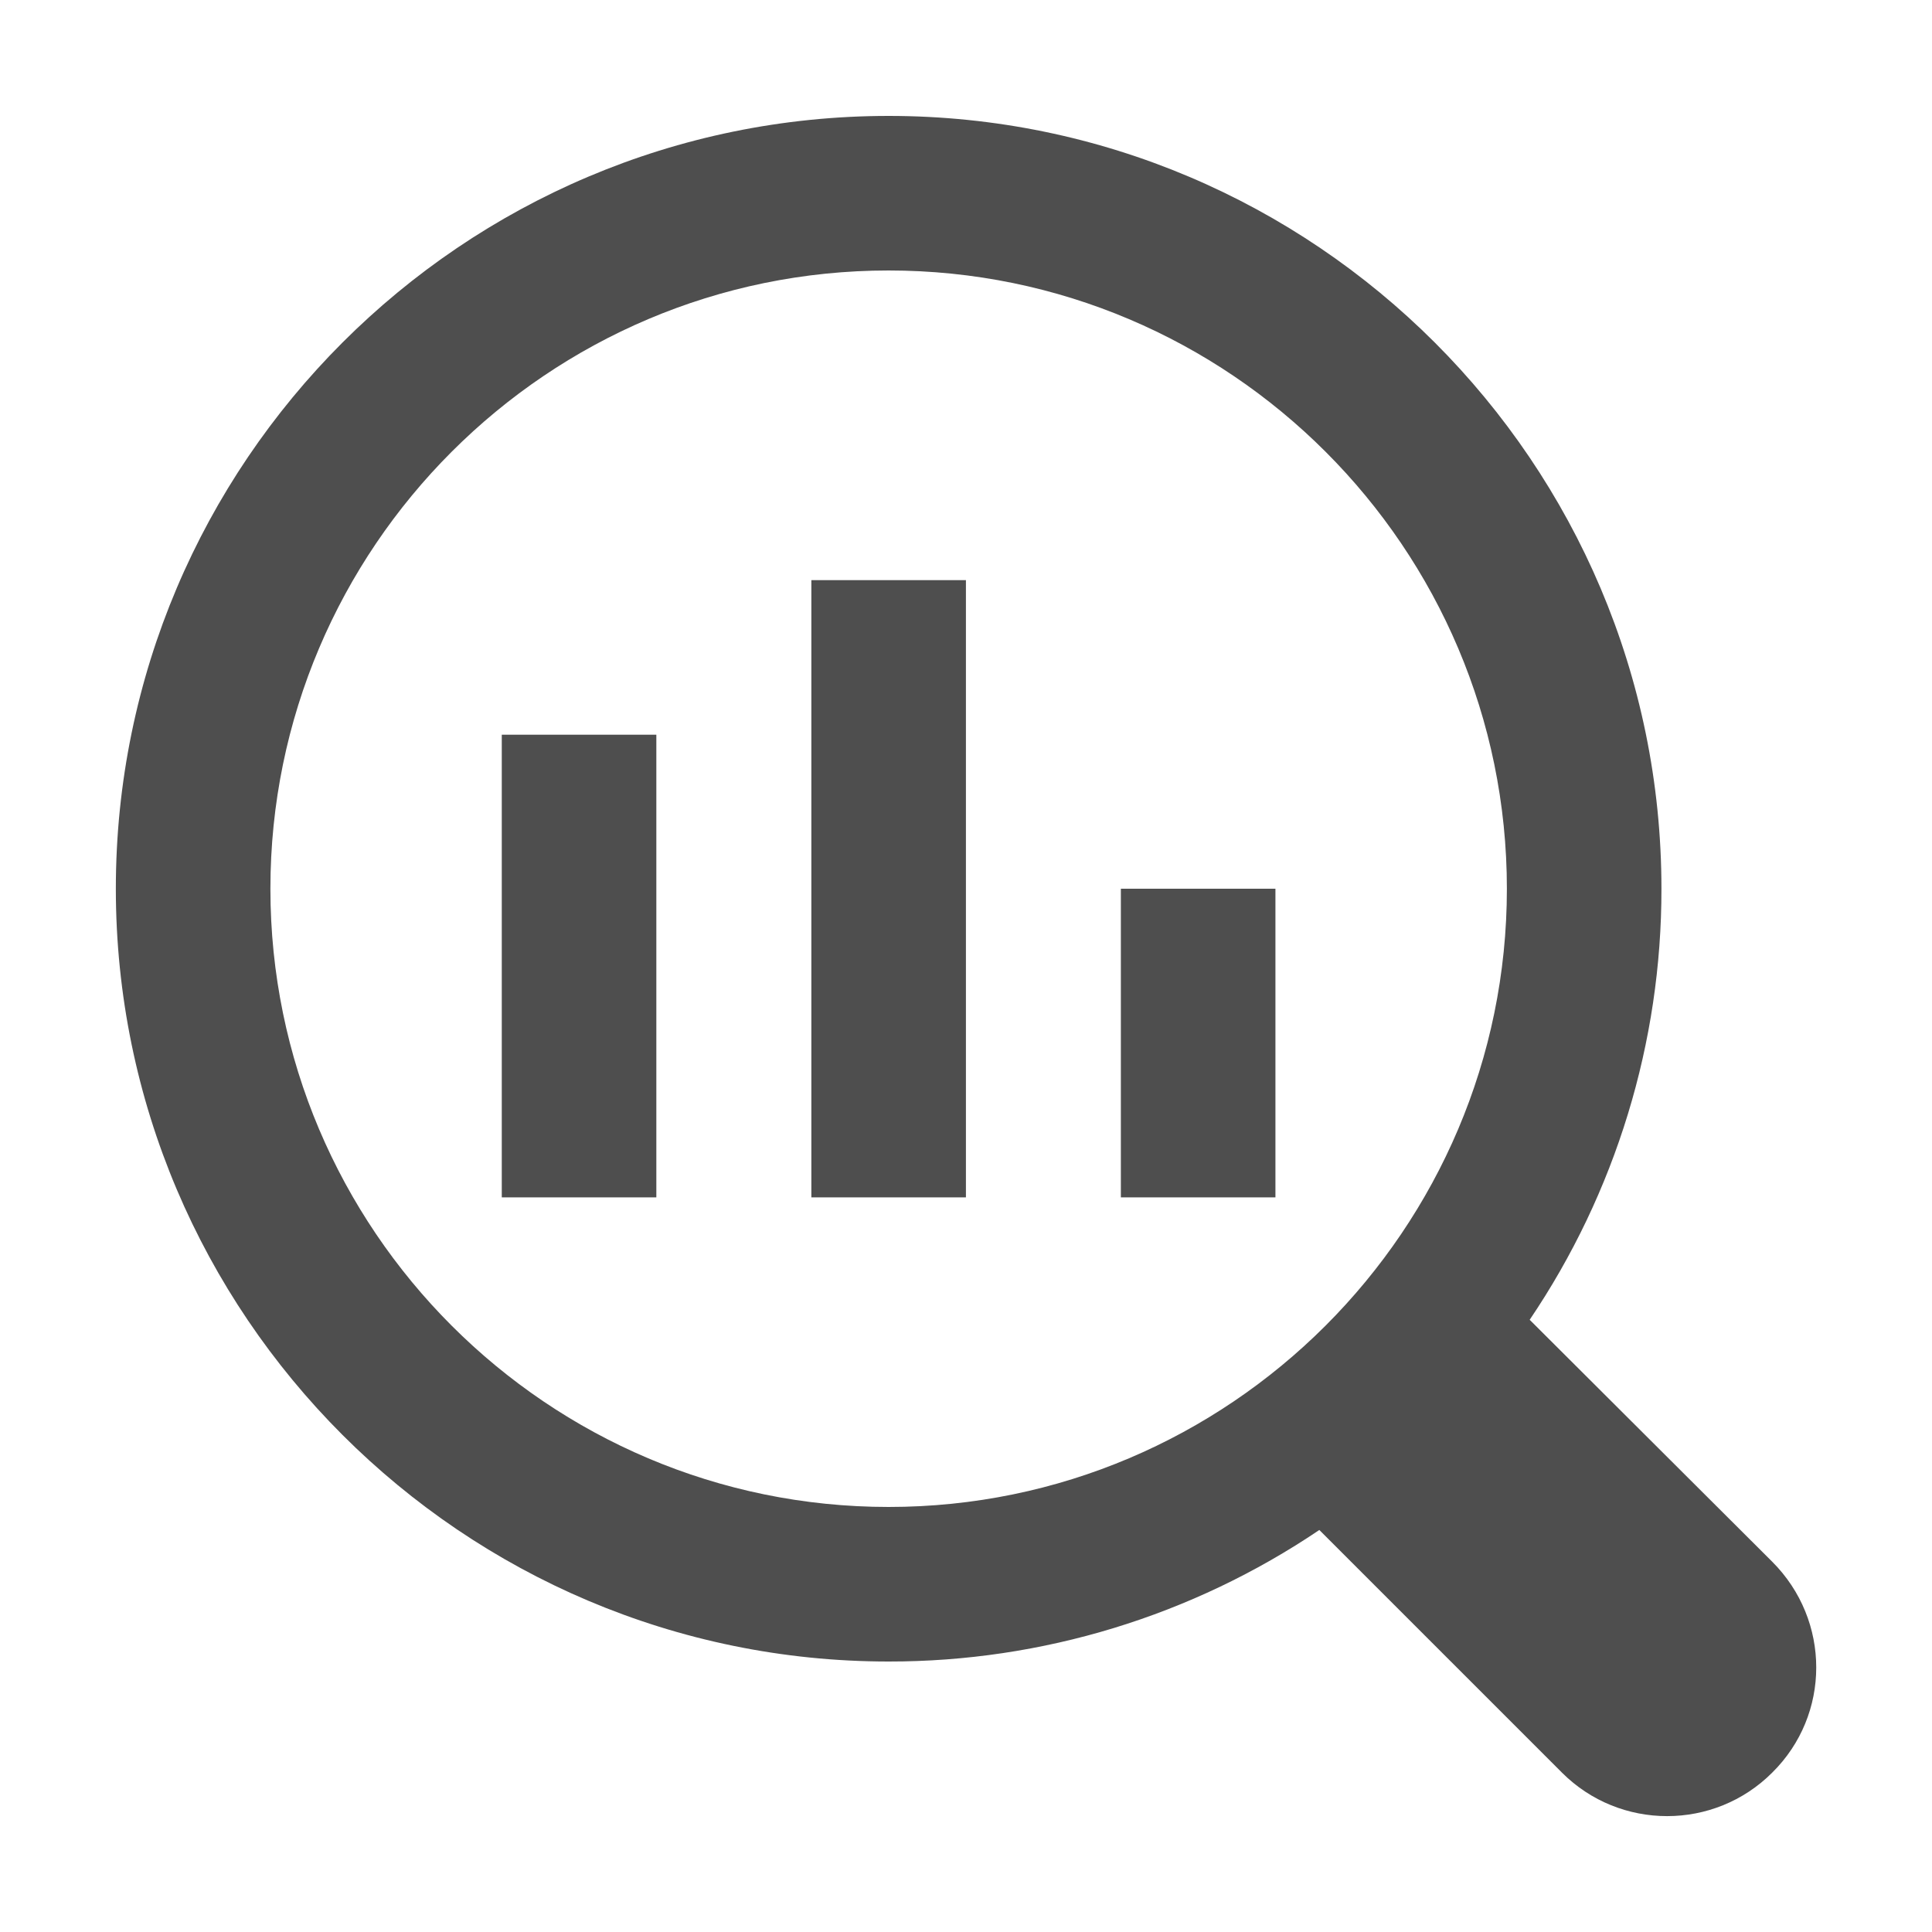
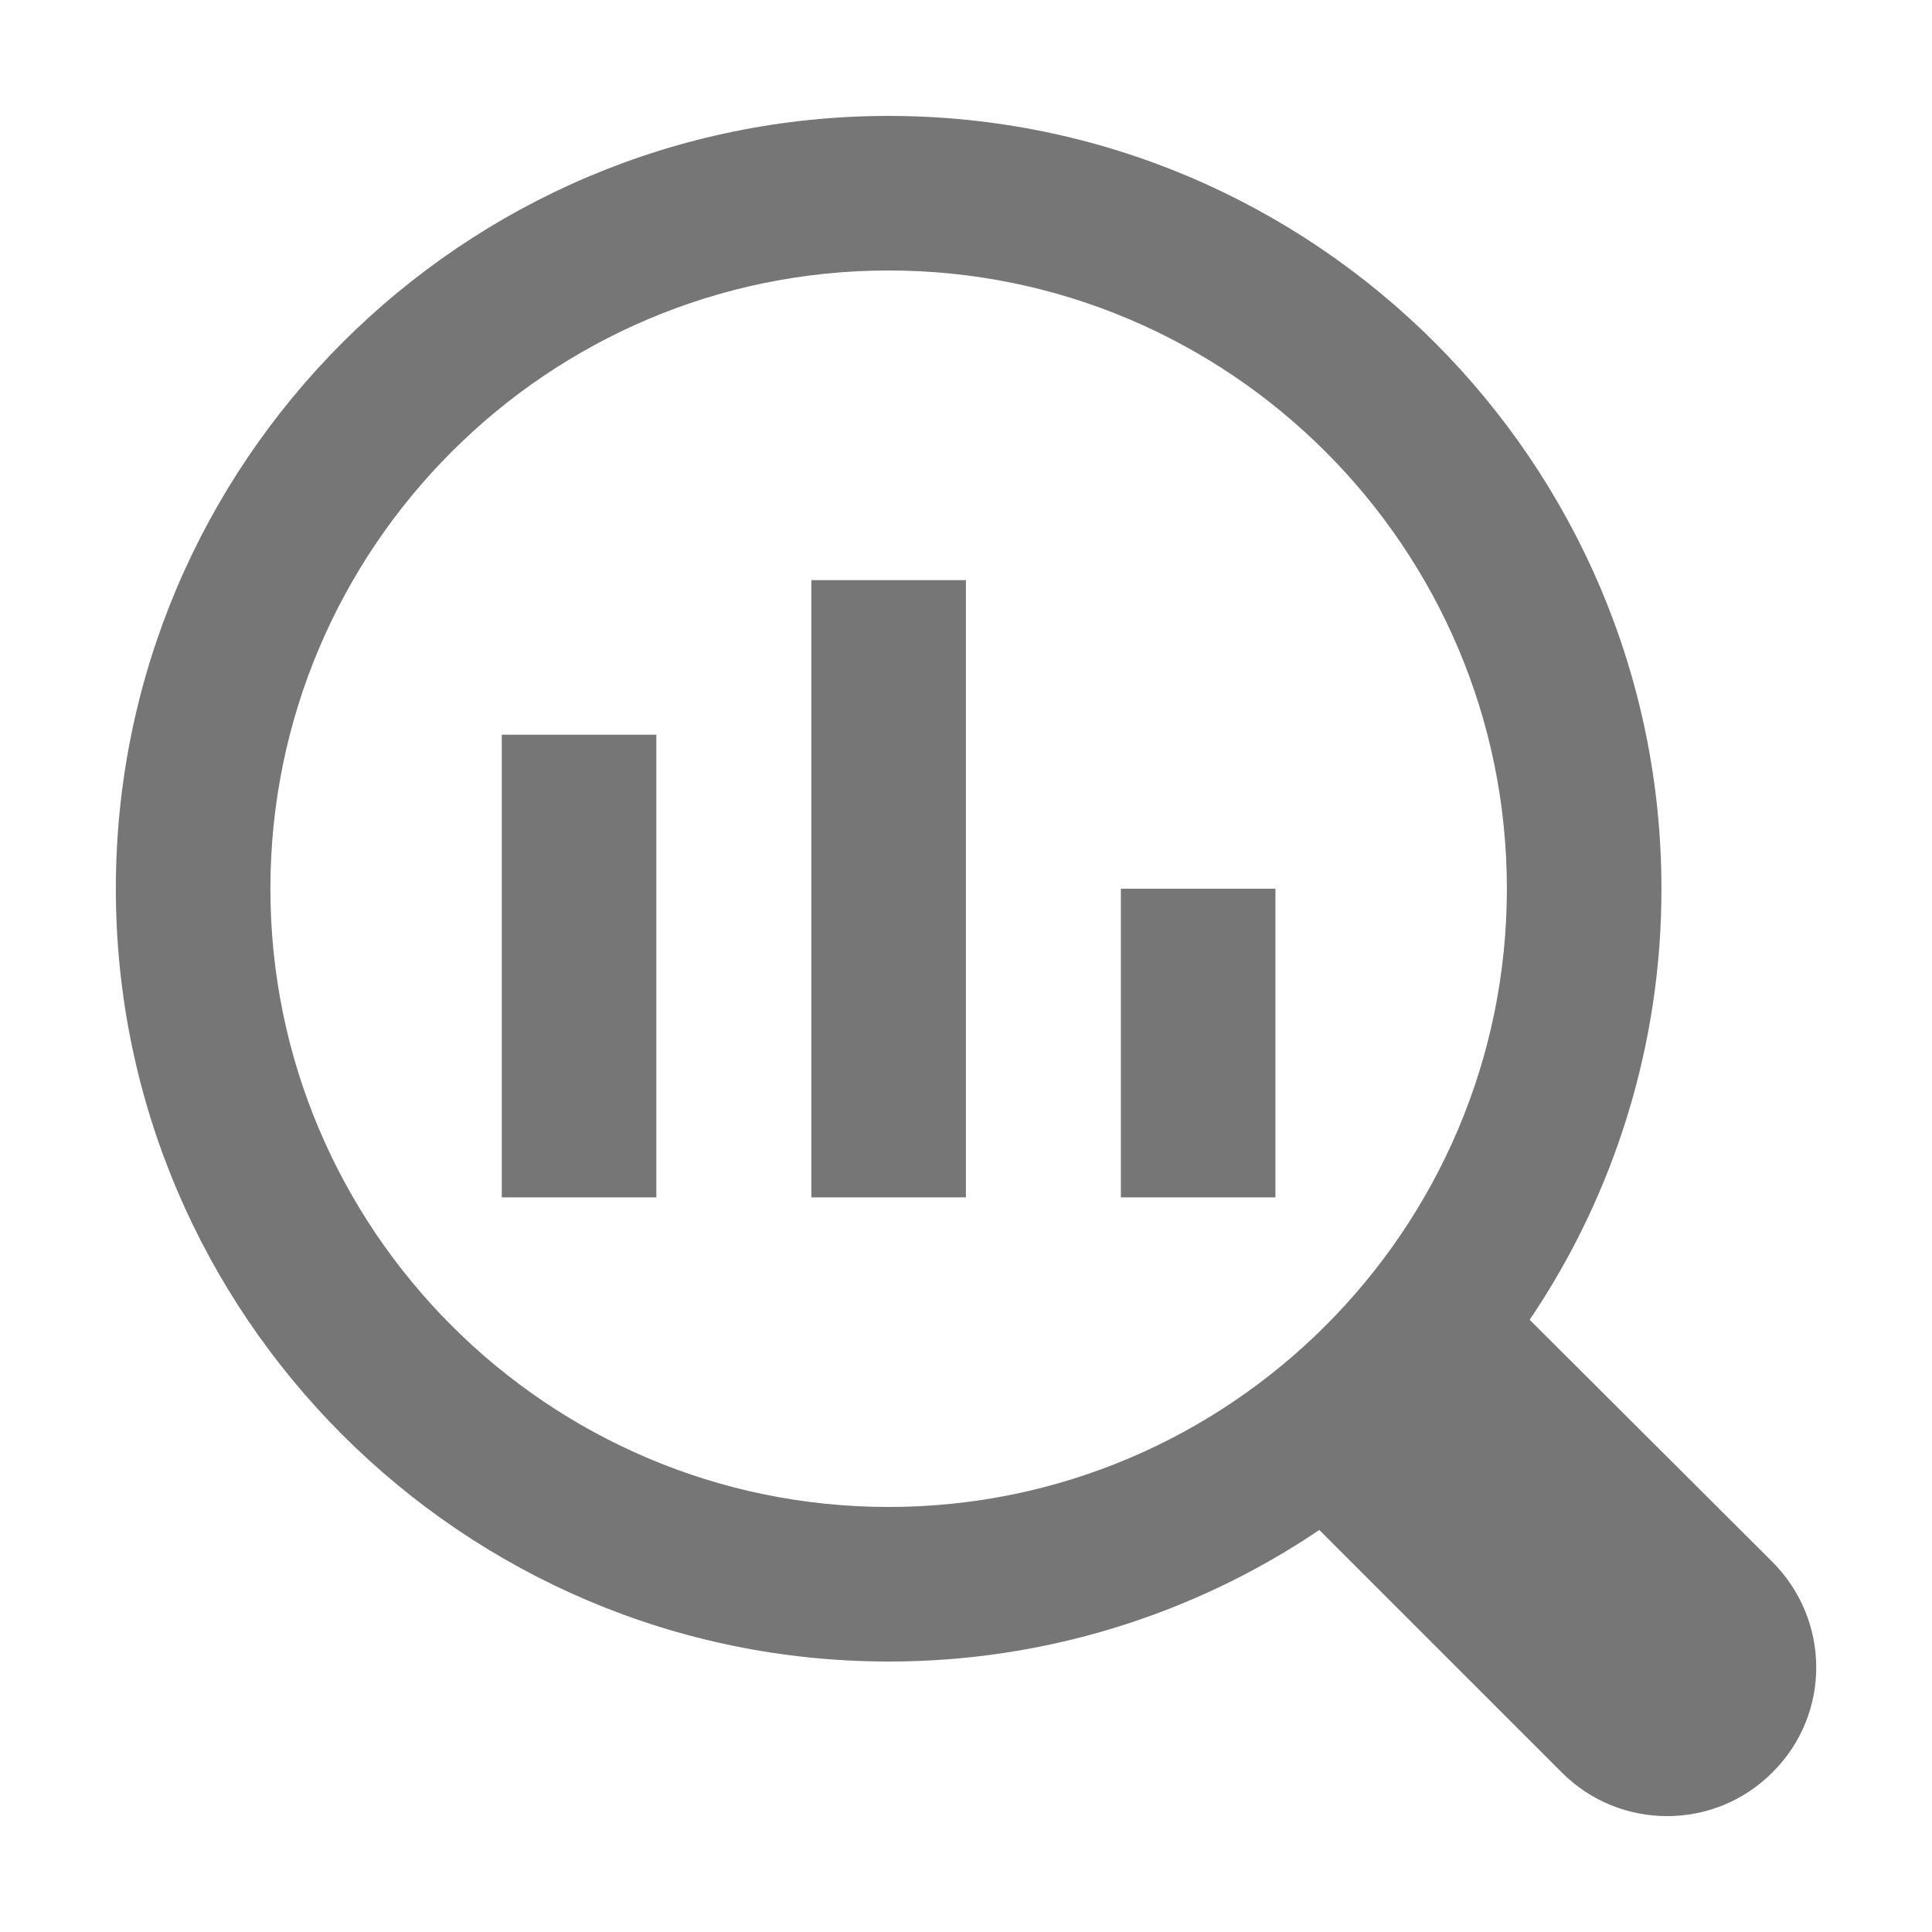
<svg xmlns="http://www.w3.org/2000/svg" version="1.1" width="512" height="512" x="0" y="0" viewBox="0 0 25 25" style="enable-background:new 0 0 512 512" xml:space="preserve">
  <g>
-     <path d="M19.794 17.078a9.941 9.941 0 0 0 1.705-5.578c0-5.513-4.487-10-10-10s-10 4.487-10 10 4.486 10 10 10a9.94 9.94 0 0 0 5.573-1.702l3.14 3.14c.75.75 1.97.75 2.72 0 .76-.75.76-1.97 0-2.73zM11.499 19.5c-4.412 0-8-3.589-8-8s3.588-8 8-8 8 3.59 8 8-3.59 8-8 8z" fill="#4e4e4e" opacity="1" data-original="#000000" />
-     <path d="M6.493 9.507h2v5.987h-2zM10.499 7.507h2v7.987h-2zM14.504 11.5h2v3.994h-2z" fill="#4e4e4e" opacity="1" data-original="#000000" />
+     <path d="M19.794 17.078a9.941 9.941 0 0 0 1.705-5.578c0-5.513-4.487-10-10-10s-10 4.487-10 10 4.486 10 10 10a9.94 9.94 0 0 0 5.573-1.702l3.14 3.14c.75.75 1.97.75 2.72 0 .76-.75.76-1.97 0-2.73zM11.499 19.5c-4.412 0-8-3.589-8-8s3.588-8 8-8 8 3.59 8 8-3.59 8-8 8z" fill="#767676" opacity="1" data-original="#000000" />
+     <path d="M6.493 9.507h2v5.987h-2zM10.499 7.507h2v7.987h-2zM14.504 11.5h2v3.994h-2z" fill="#767676" opacity="1" data-original="#000000" />
  </g>
</svg>
